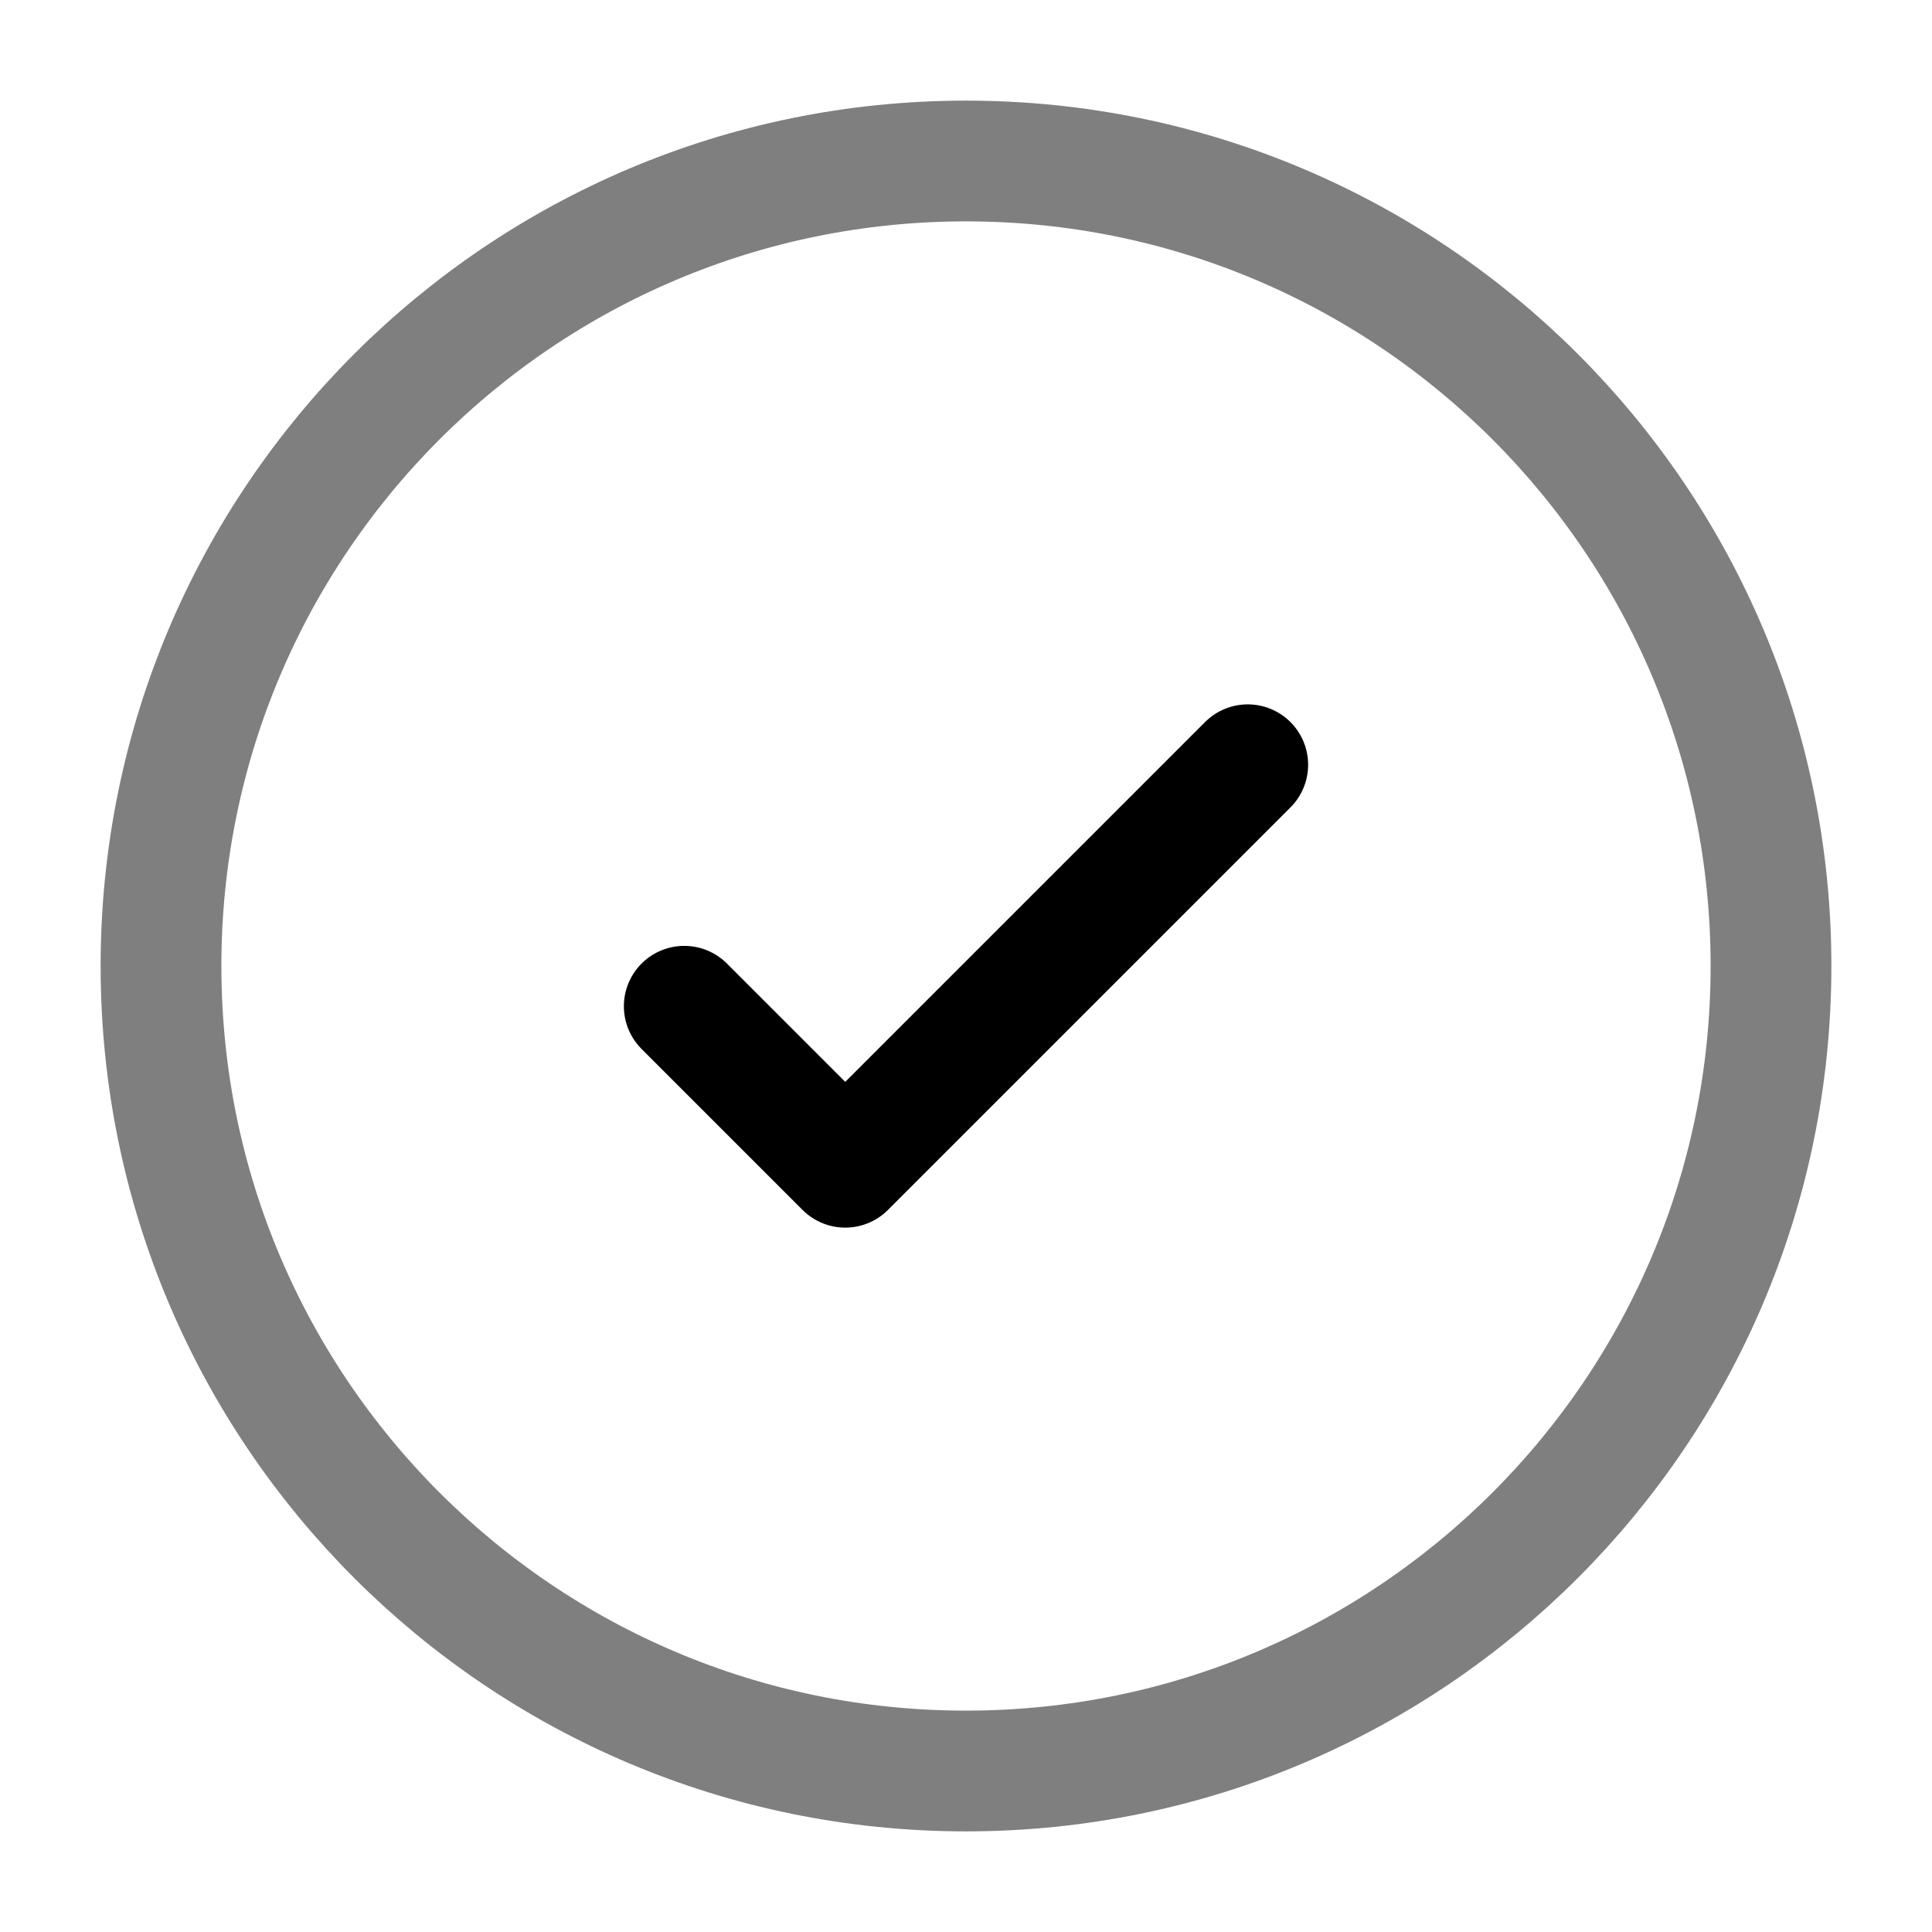
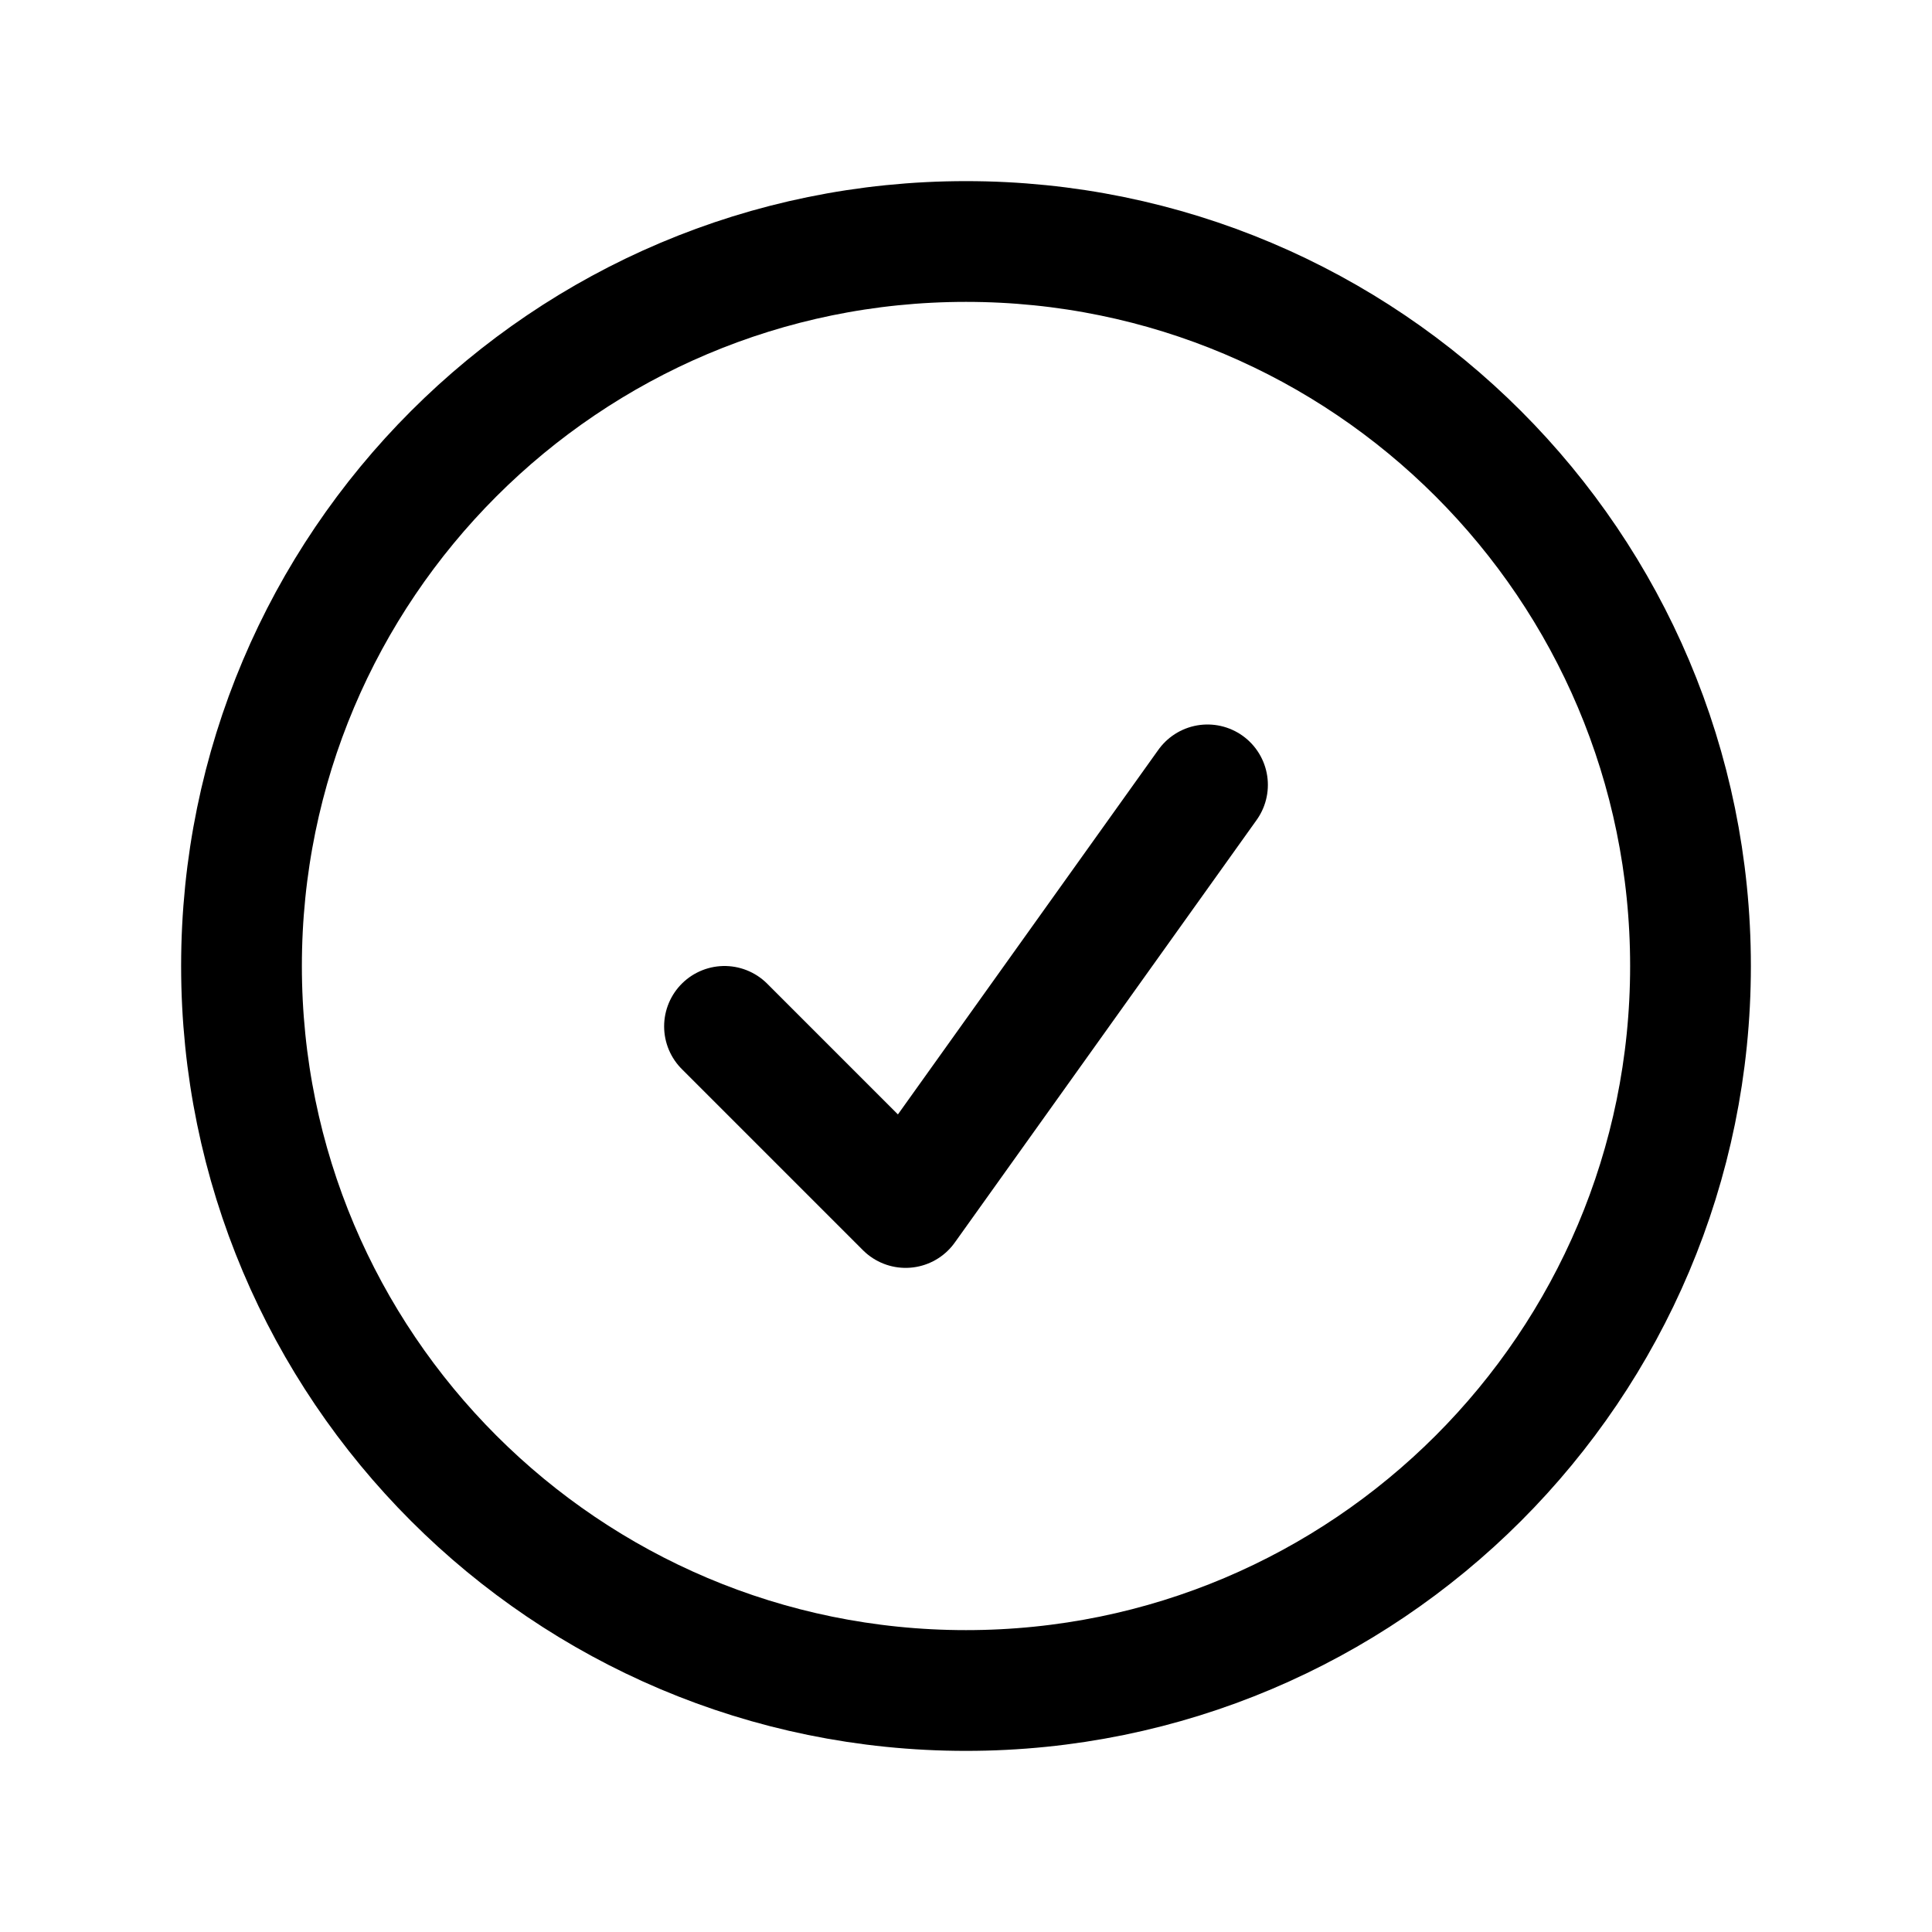
<svg xmlns="http://www.w3.org/2000/svg" width="64" height="64" viewBox="0 0 24 24" preserveAspectRatio="xMidYMid meet">
-   <g fill="none" stroke="currentColor" stroke-width="1.5">
-     <circle cx="12" cy="12" r="10" opacity=".5" />
-     <path stroke-linecap="round" stroke-linejoin="round" d="m8.5 12.5l2 2l5-5" />
-   </g>
+   <path fill="none" stroke="currentColor" stroke-linecap="round" stroke-linejoin="round" stroke-width="1.5" d="M9 12.75L11.25 15L15 9.75M21 12a9 9 0 1 1-18 0a9 9 0 0 1 18 0" />
</svg>
